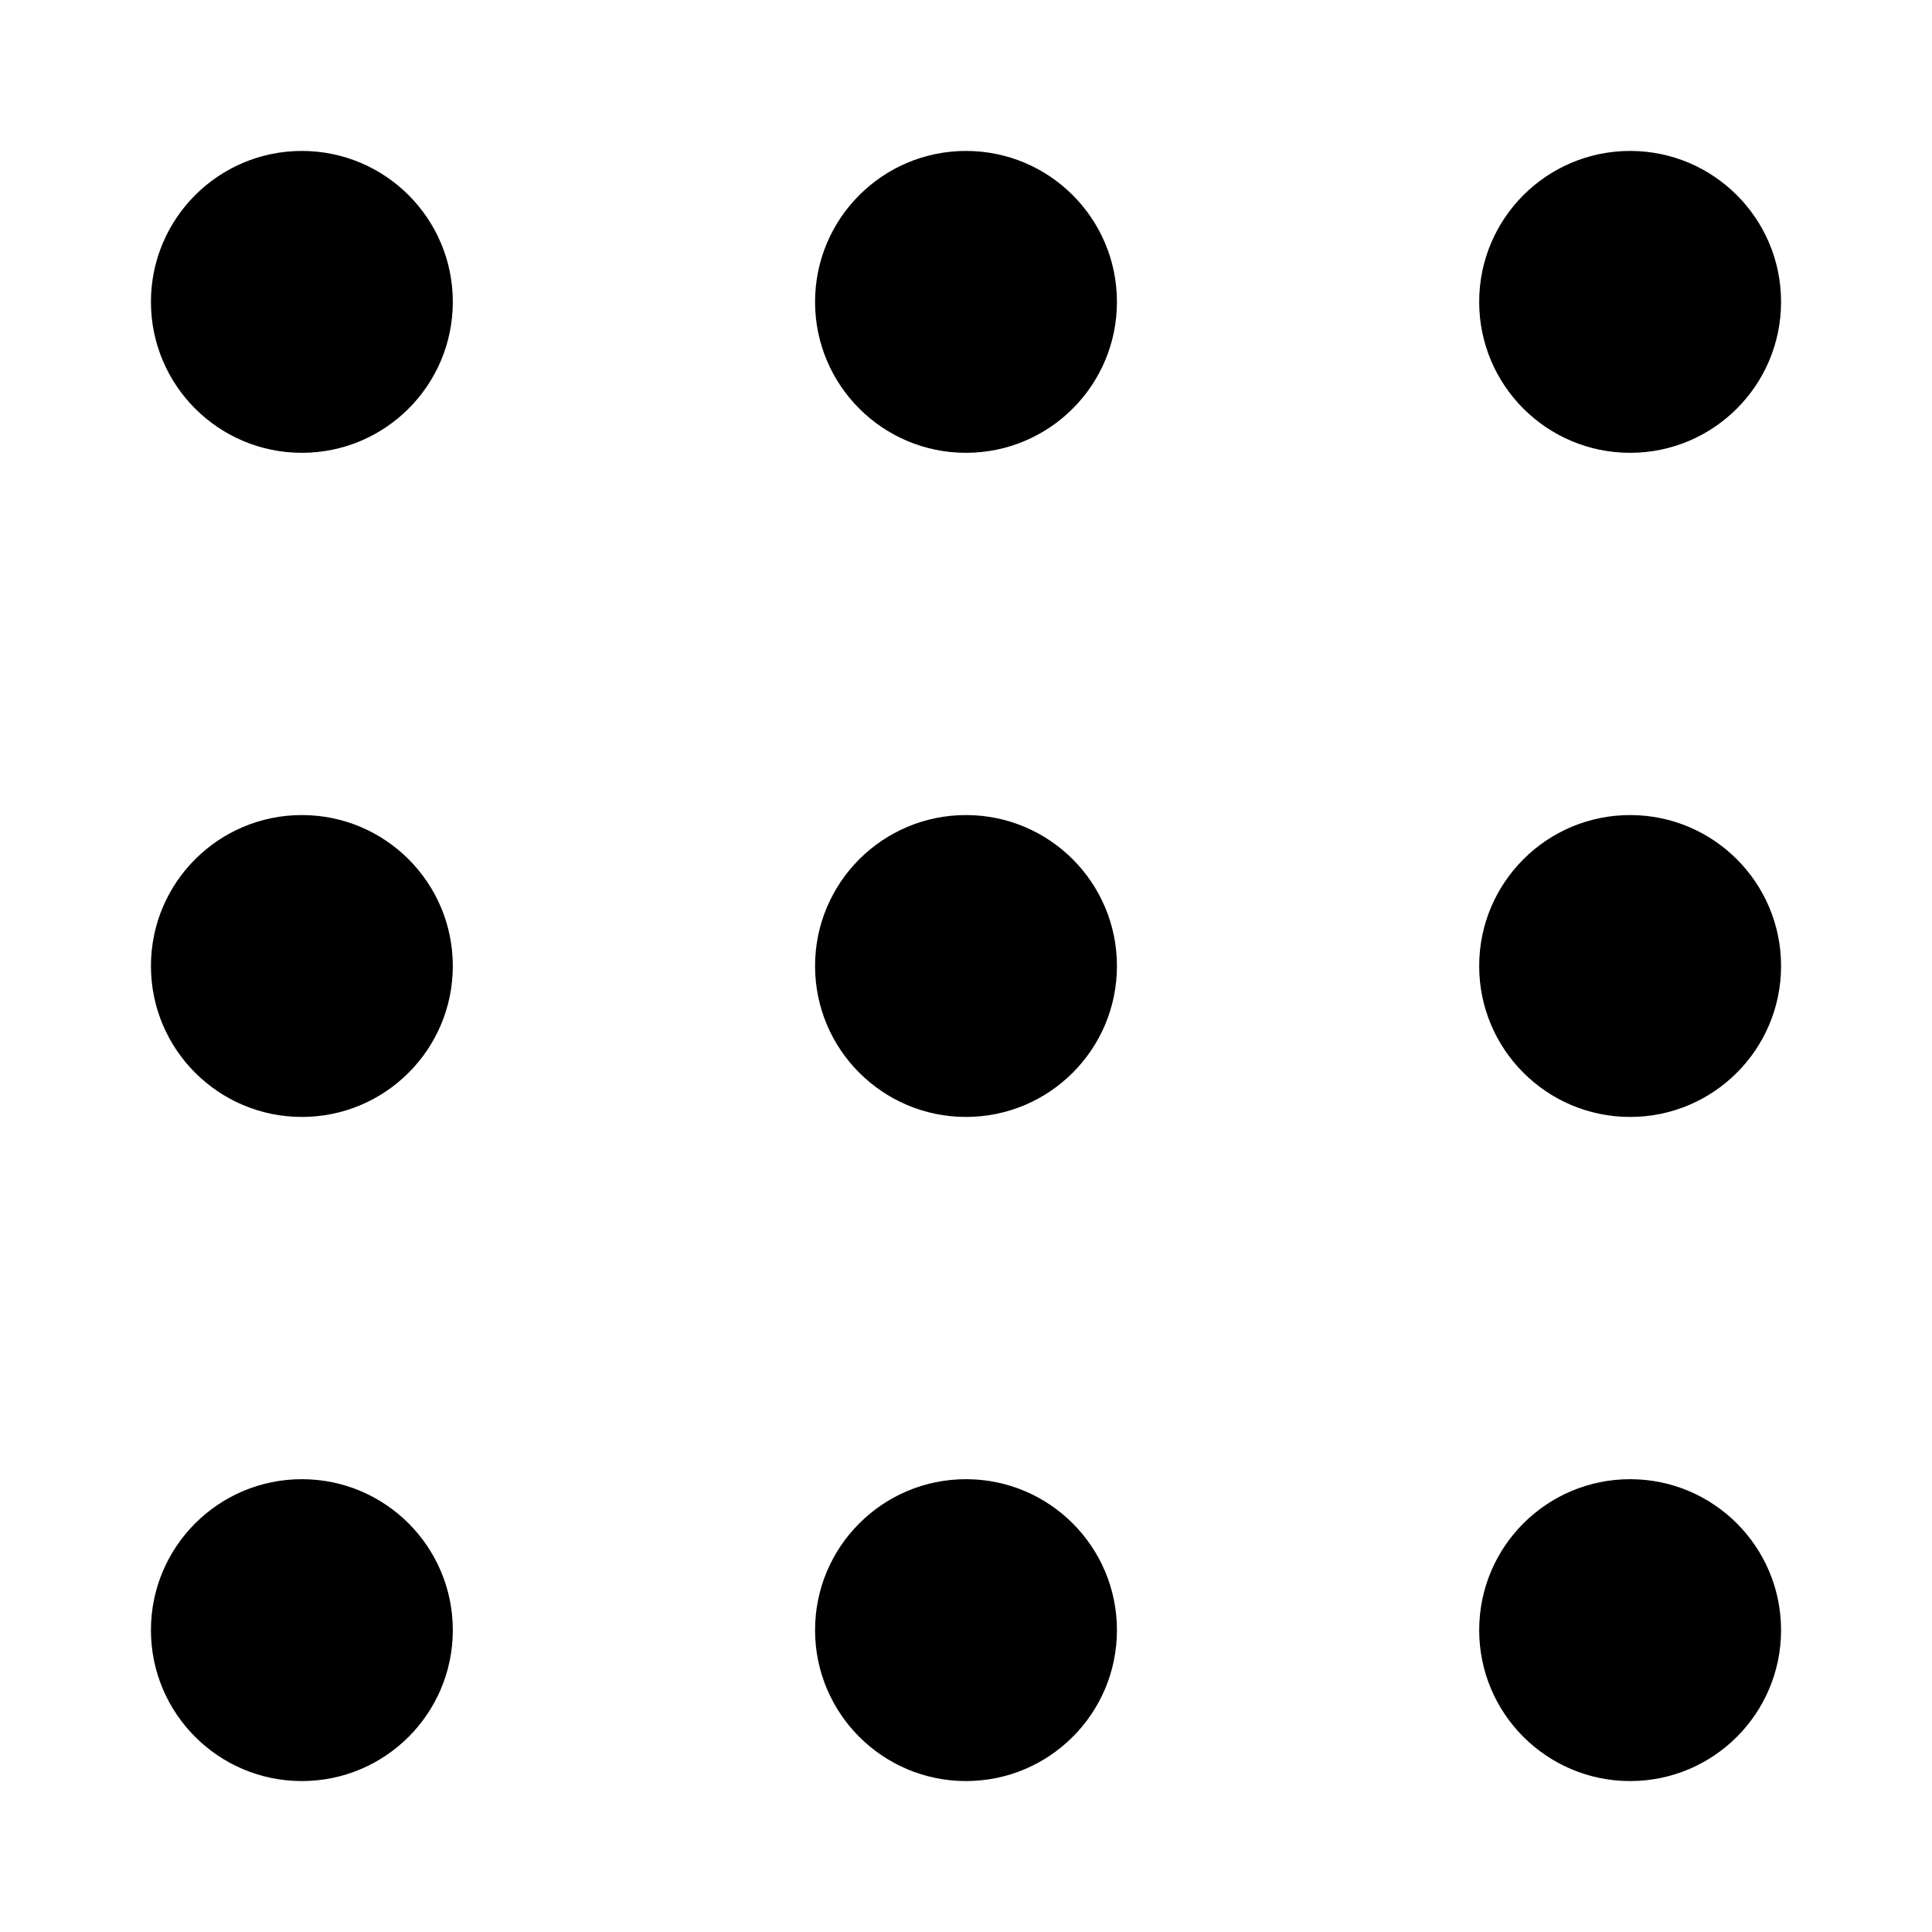
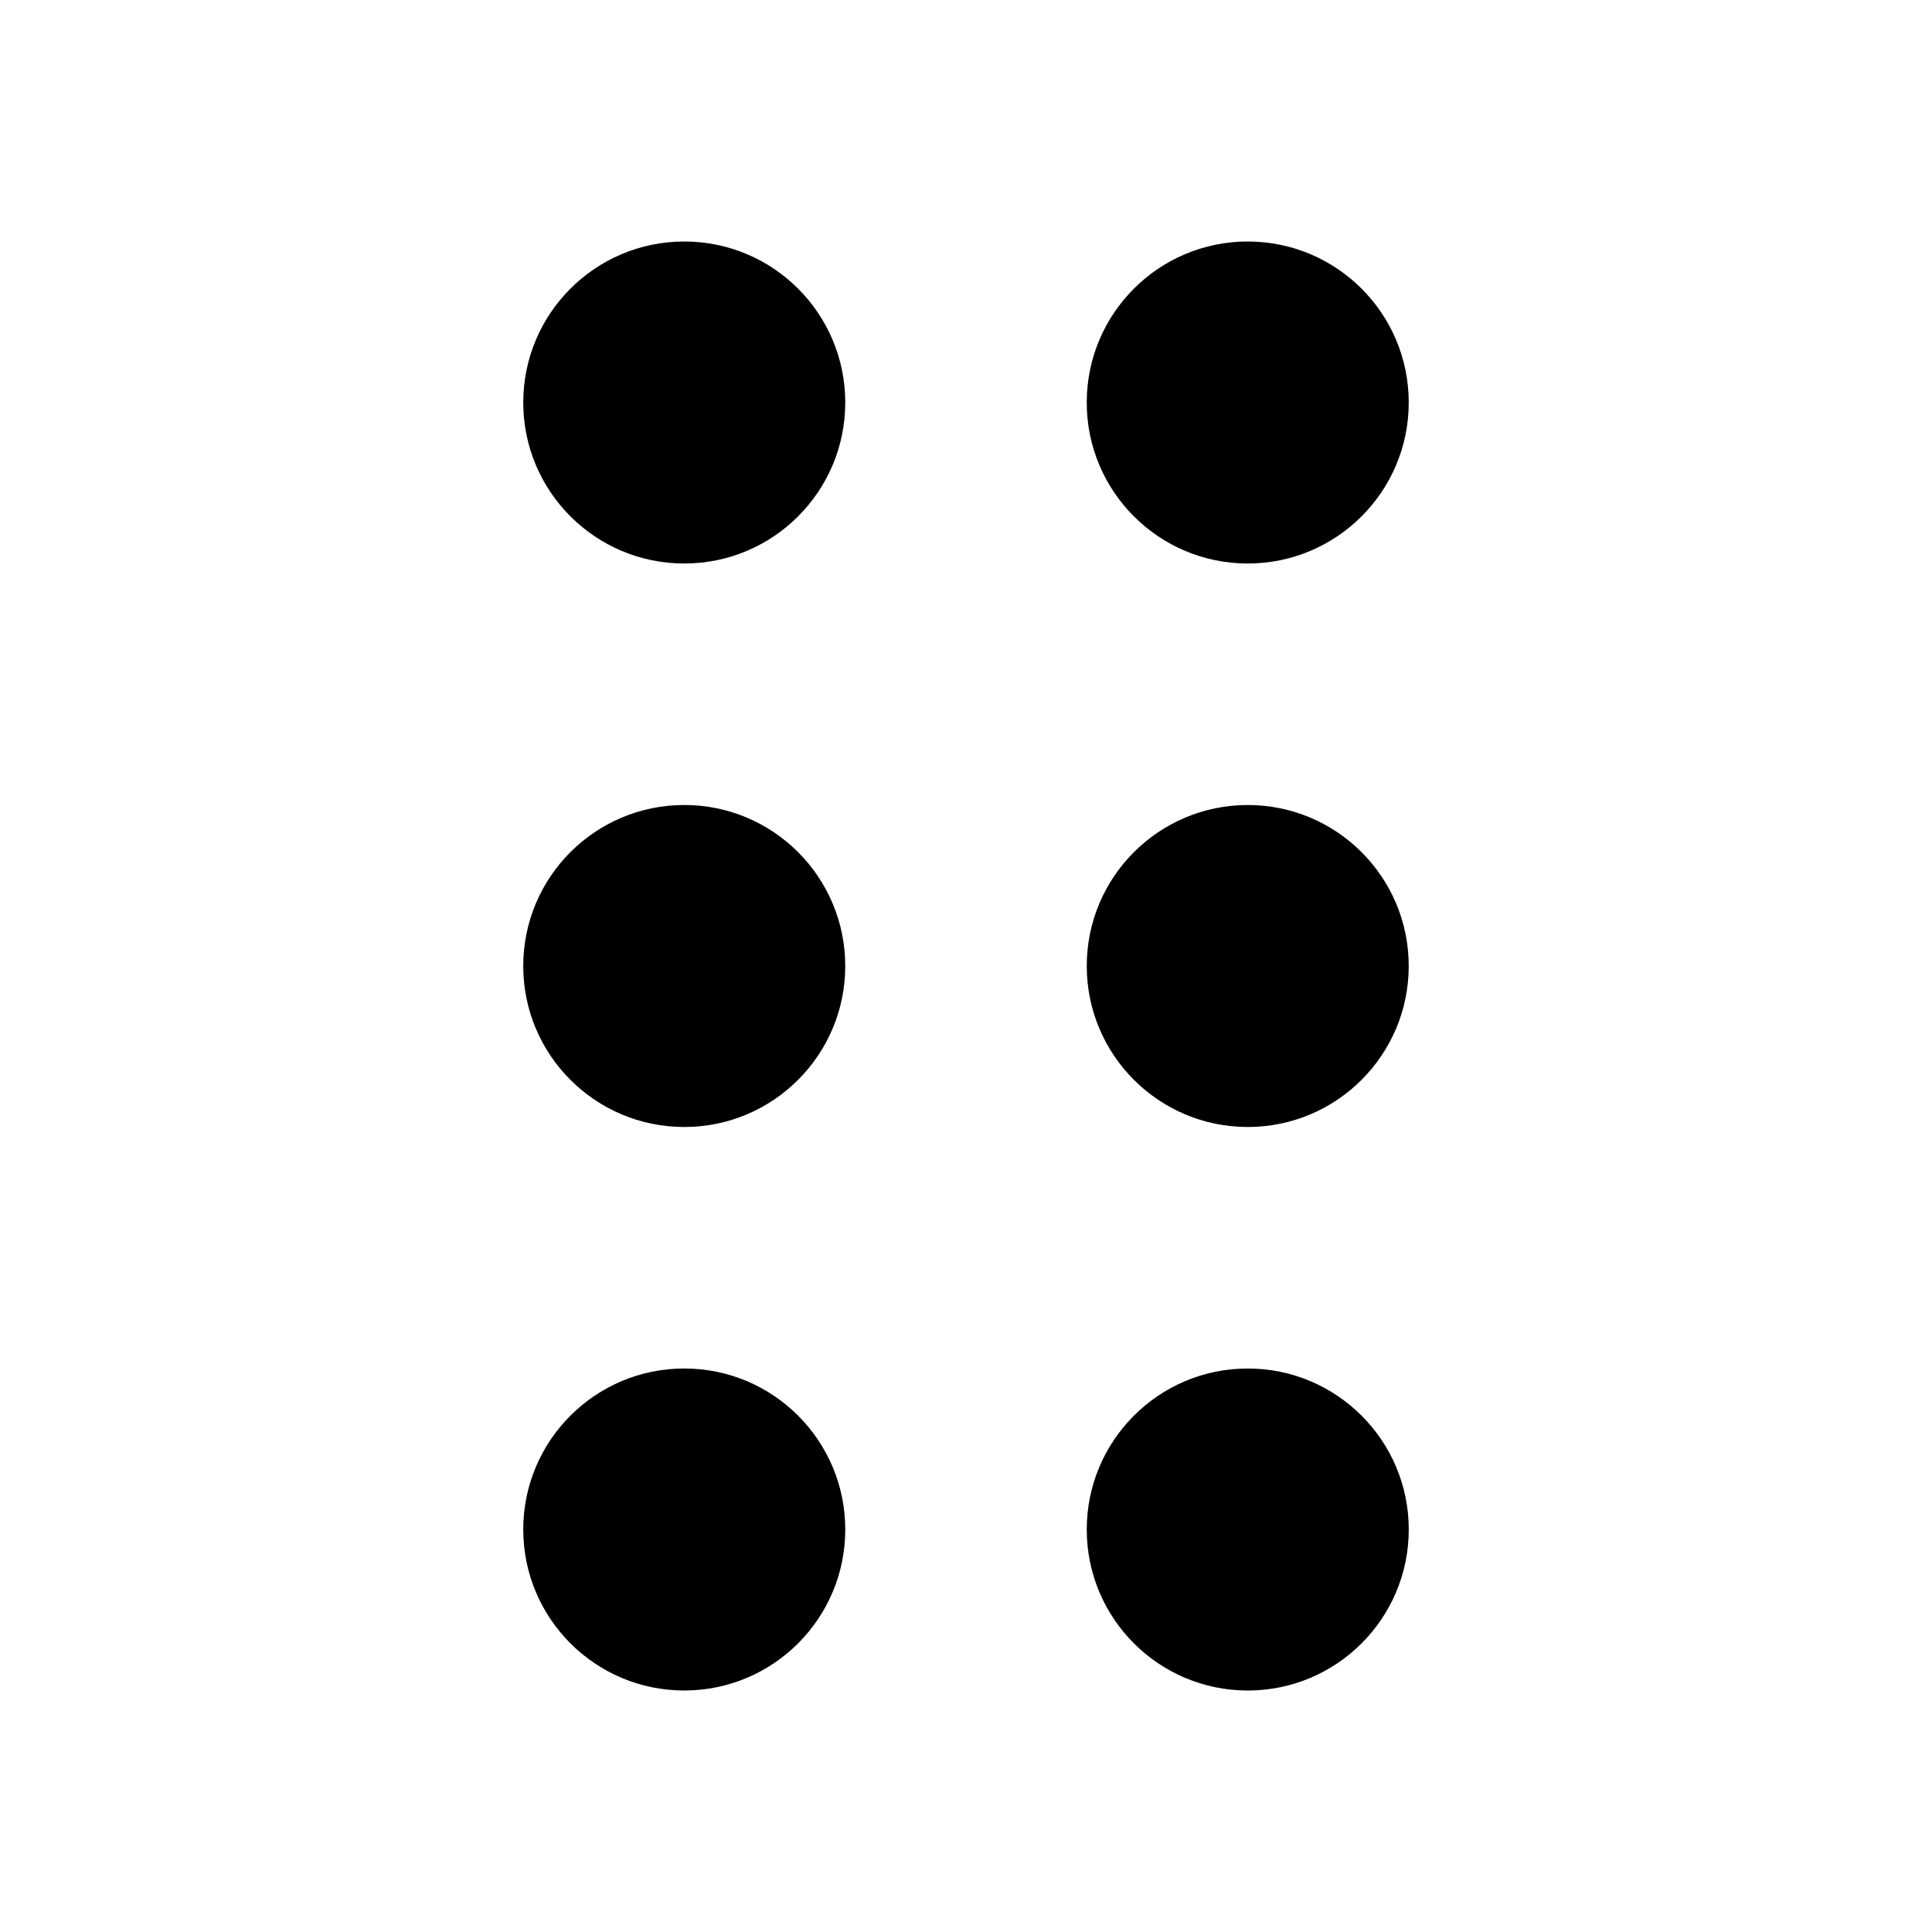
<svg xmlns="http://www.w3.org/2000/svg" viewBox="0 0 64 64">
-   <circle cx="10" cy="10" r="5" />
-   <circle cx="32" cy="10" r="5" />
-   <circle cx="54" cy="10" r="5" />
-   <circle cx="10" cy="32" r="5" />
-   <circle cx="32" cy="32" r="5" />
-   <circle cx="54" cy="32" r="5" />
-   <circle cx="10" cy="54" r="5" />
-   <circle cx="32" cy="54" r="5" />
-   <circle cx="54" cy="54" r="5" />
+   <path fill-rule="evenodd" d="M22.667 18.667a5.333 5.333 0 100-10.667 5.333 5.333 0 000 10.667zm0 37.333a5.333 5.333 0 100-10.667 5.333 5.333 0 000 10.667zM28 32a5.333 5.333 0 11-10.667 0A5.333 5.333 0 0128 32zm13.333-13.333a5.333 5.333 0 100-10.667 5.333 5.333 0 000 10.667zm5.334 32a5.333 5.333 0 11-10.667 0 5.333 5.333 0 0110.667 0zm-5.334-13.334a5.333 5.333 0 100-10.666 5.333 5.333 0 000 10.666z" />
</svg>
